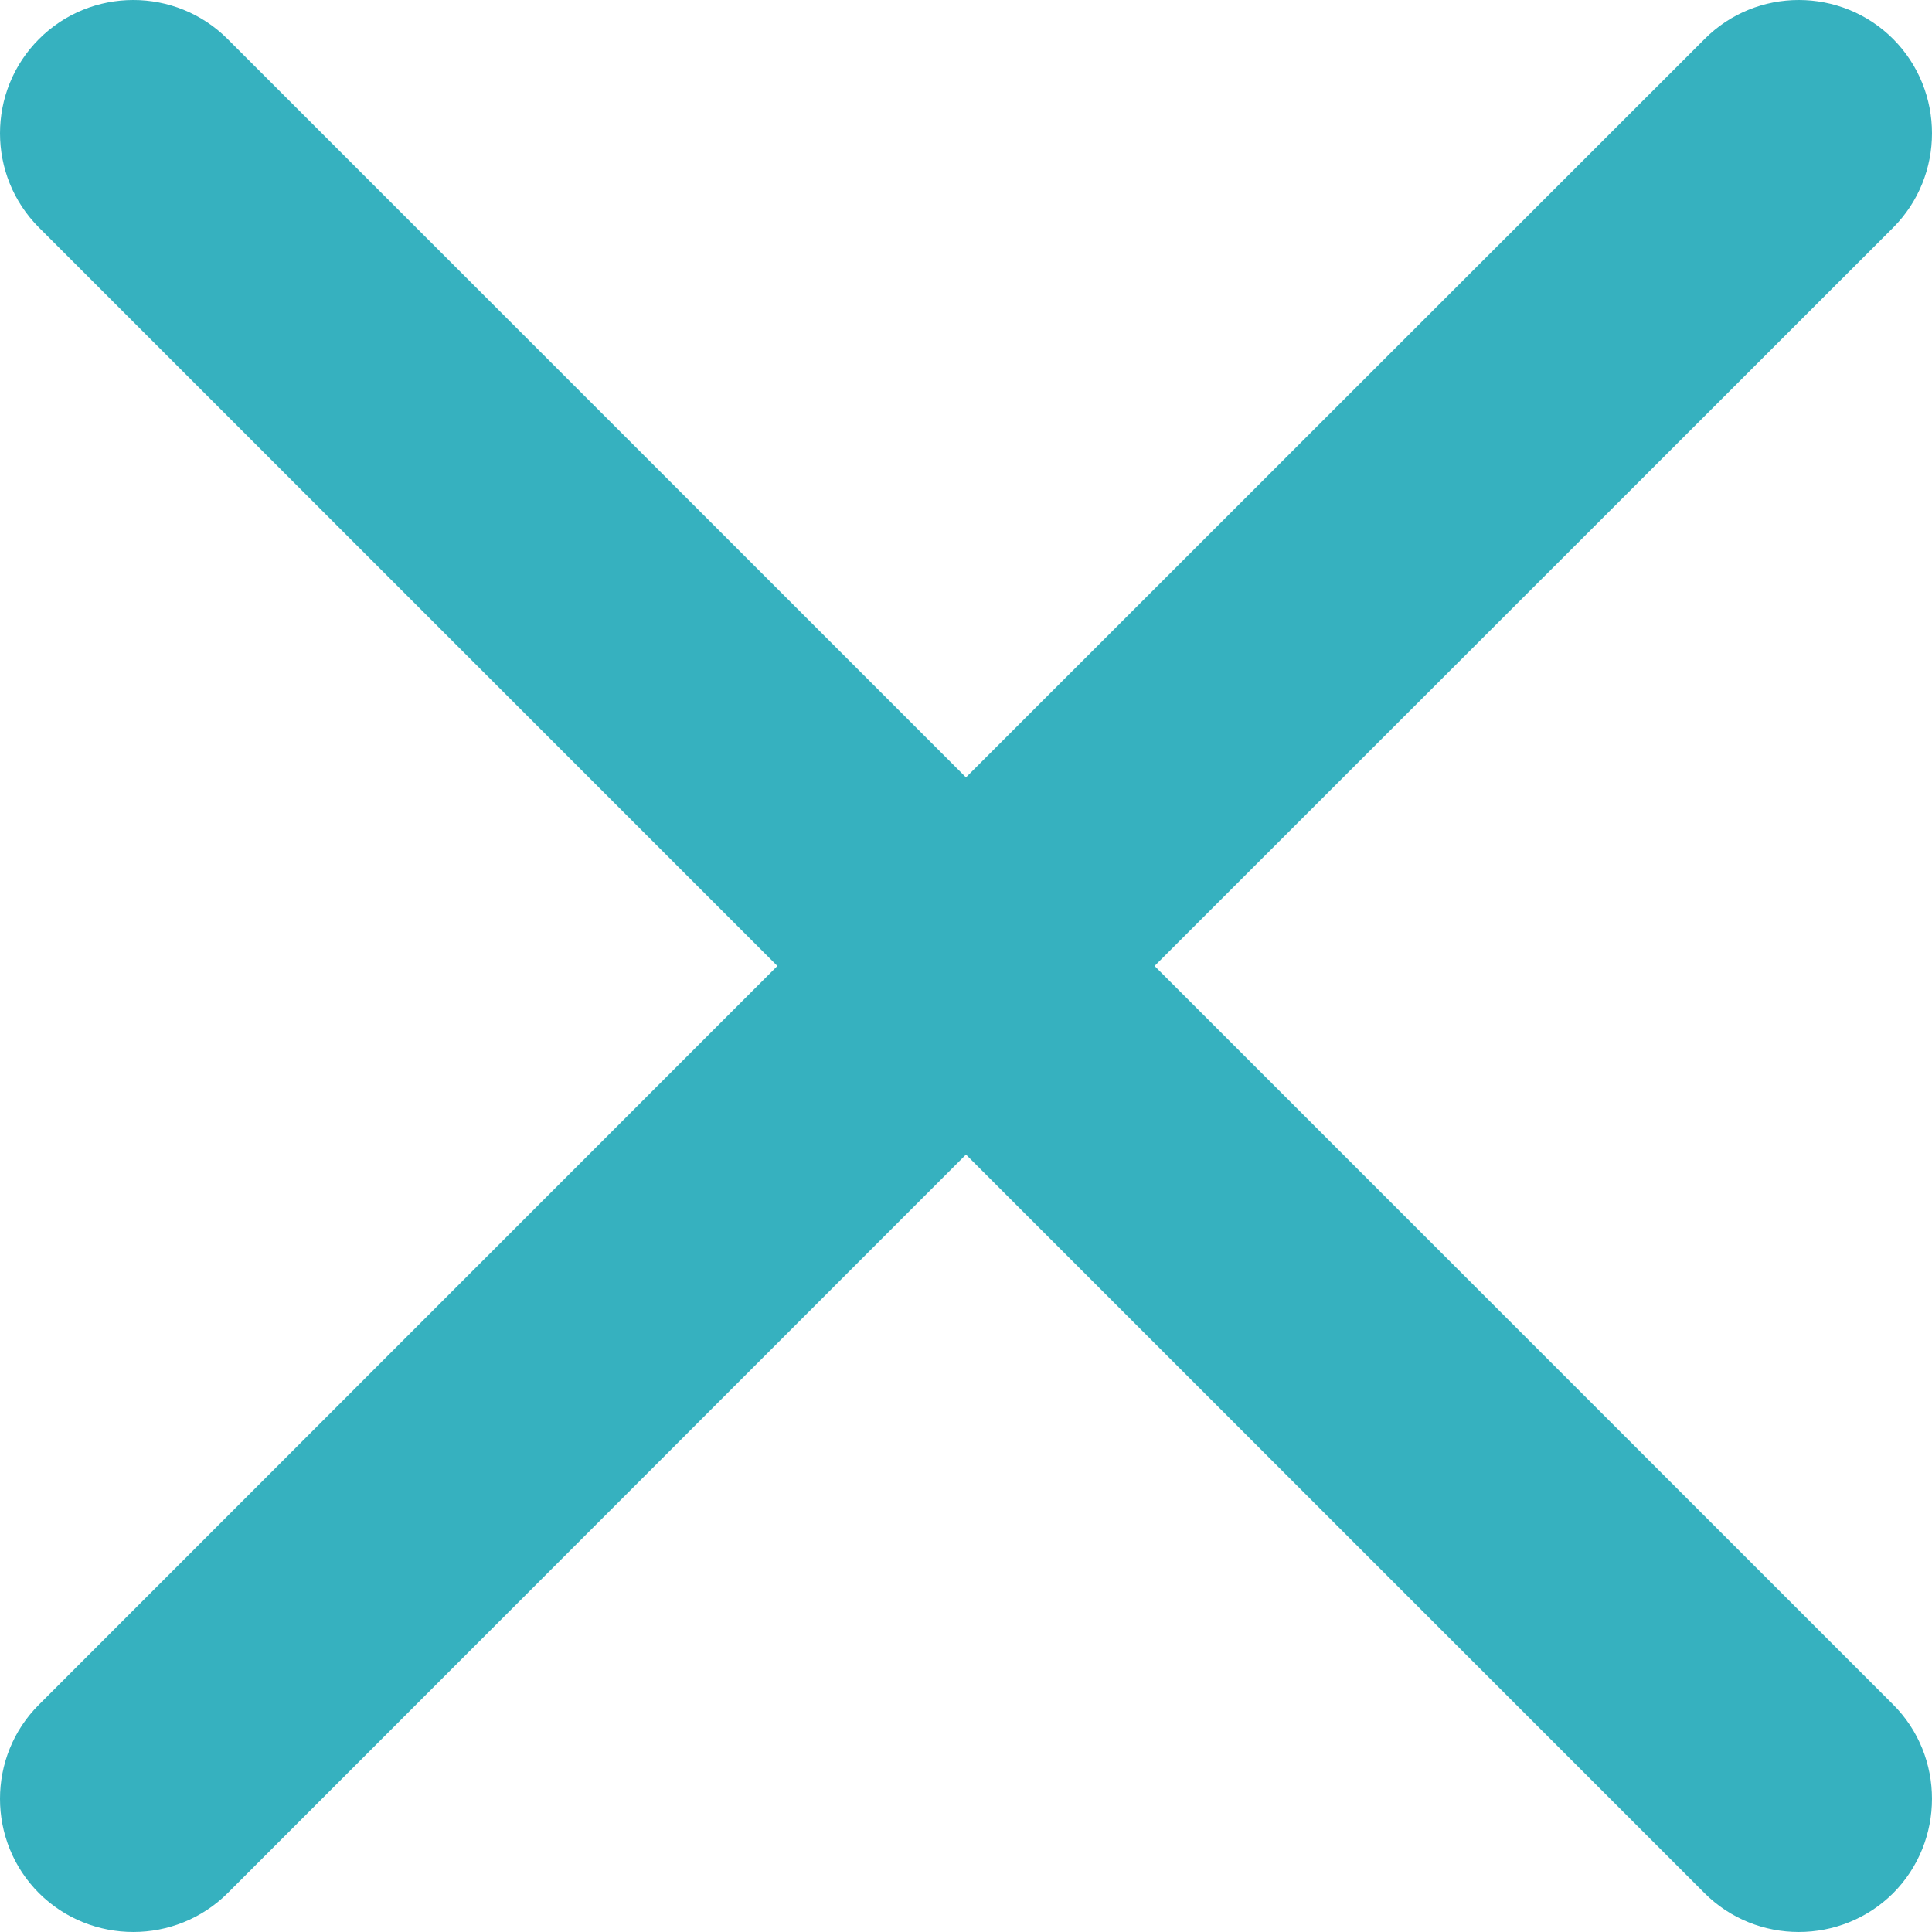
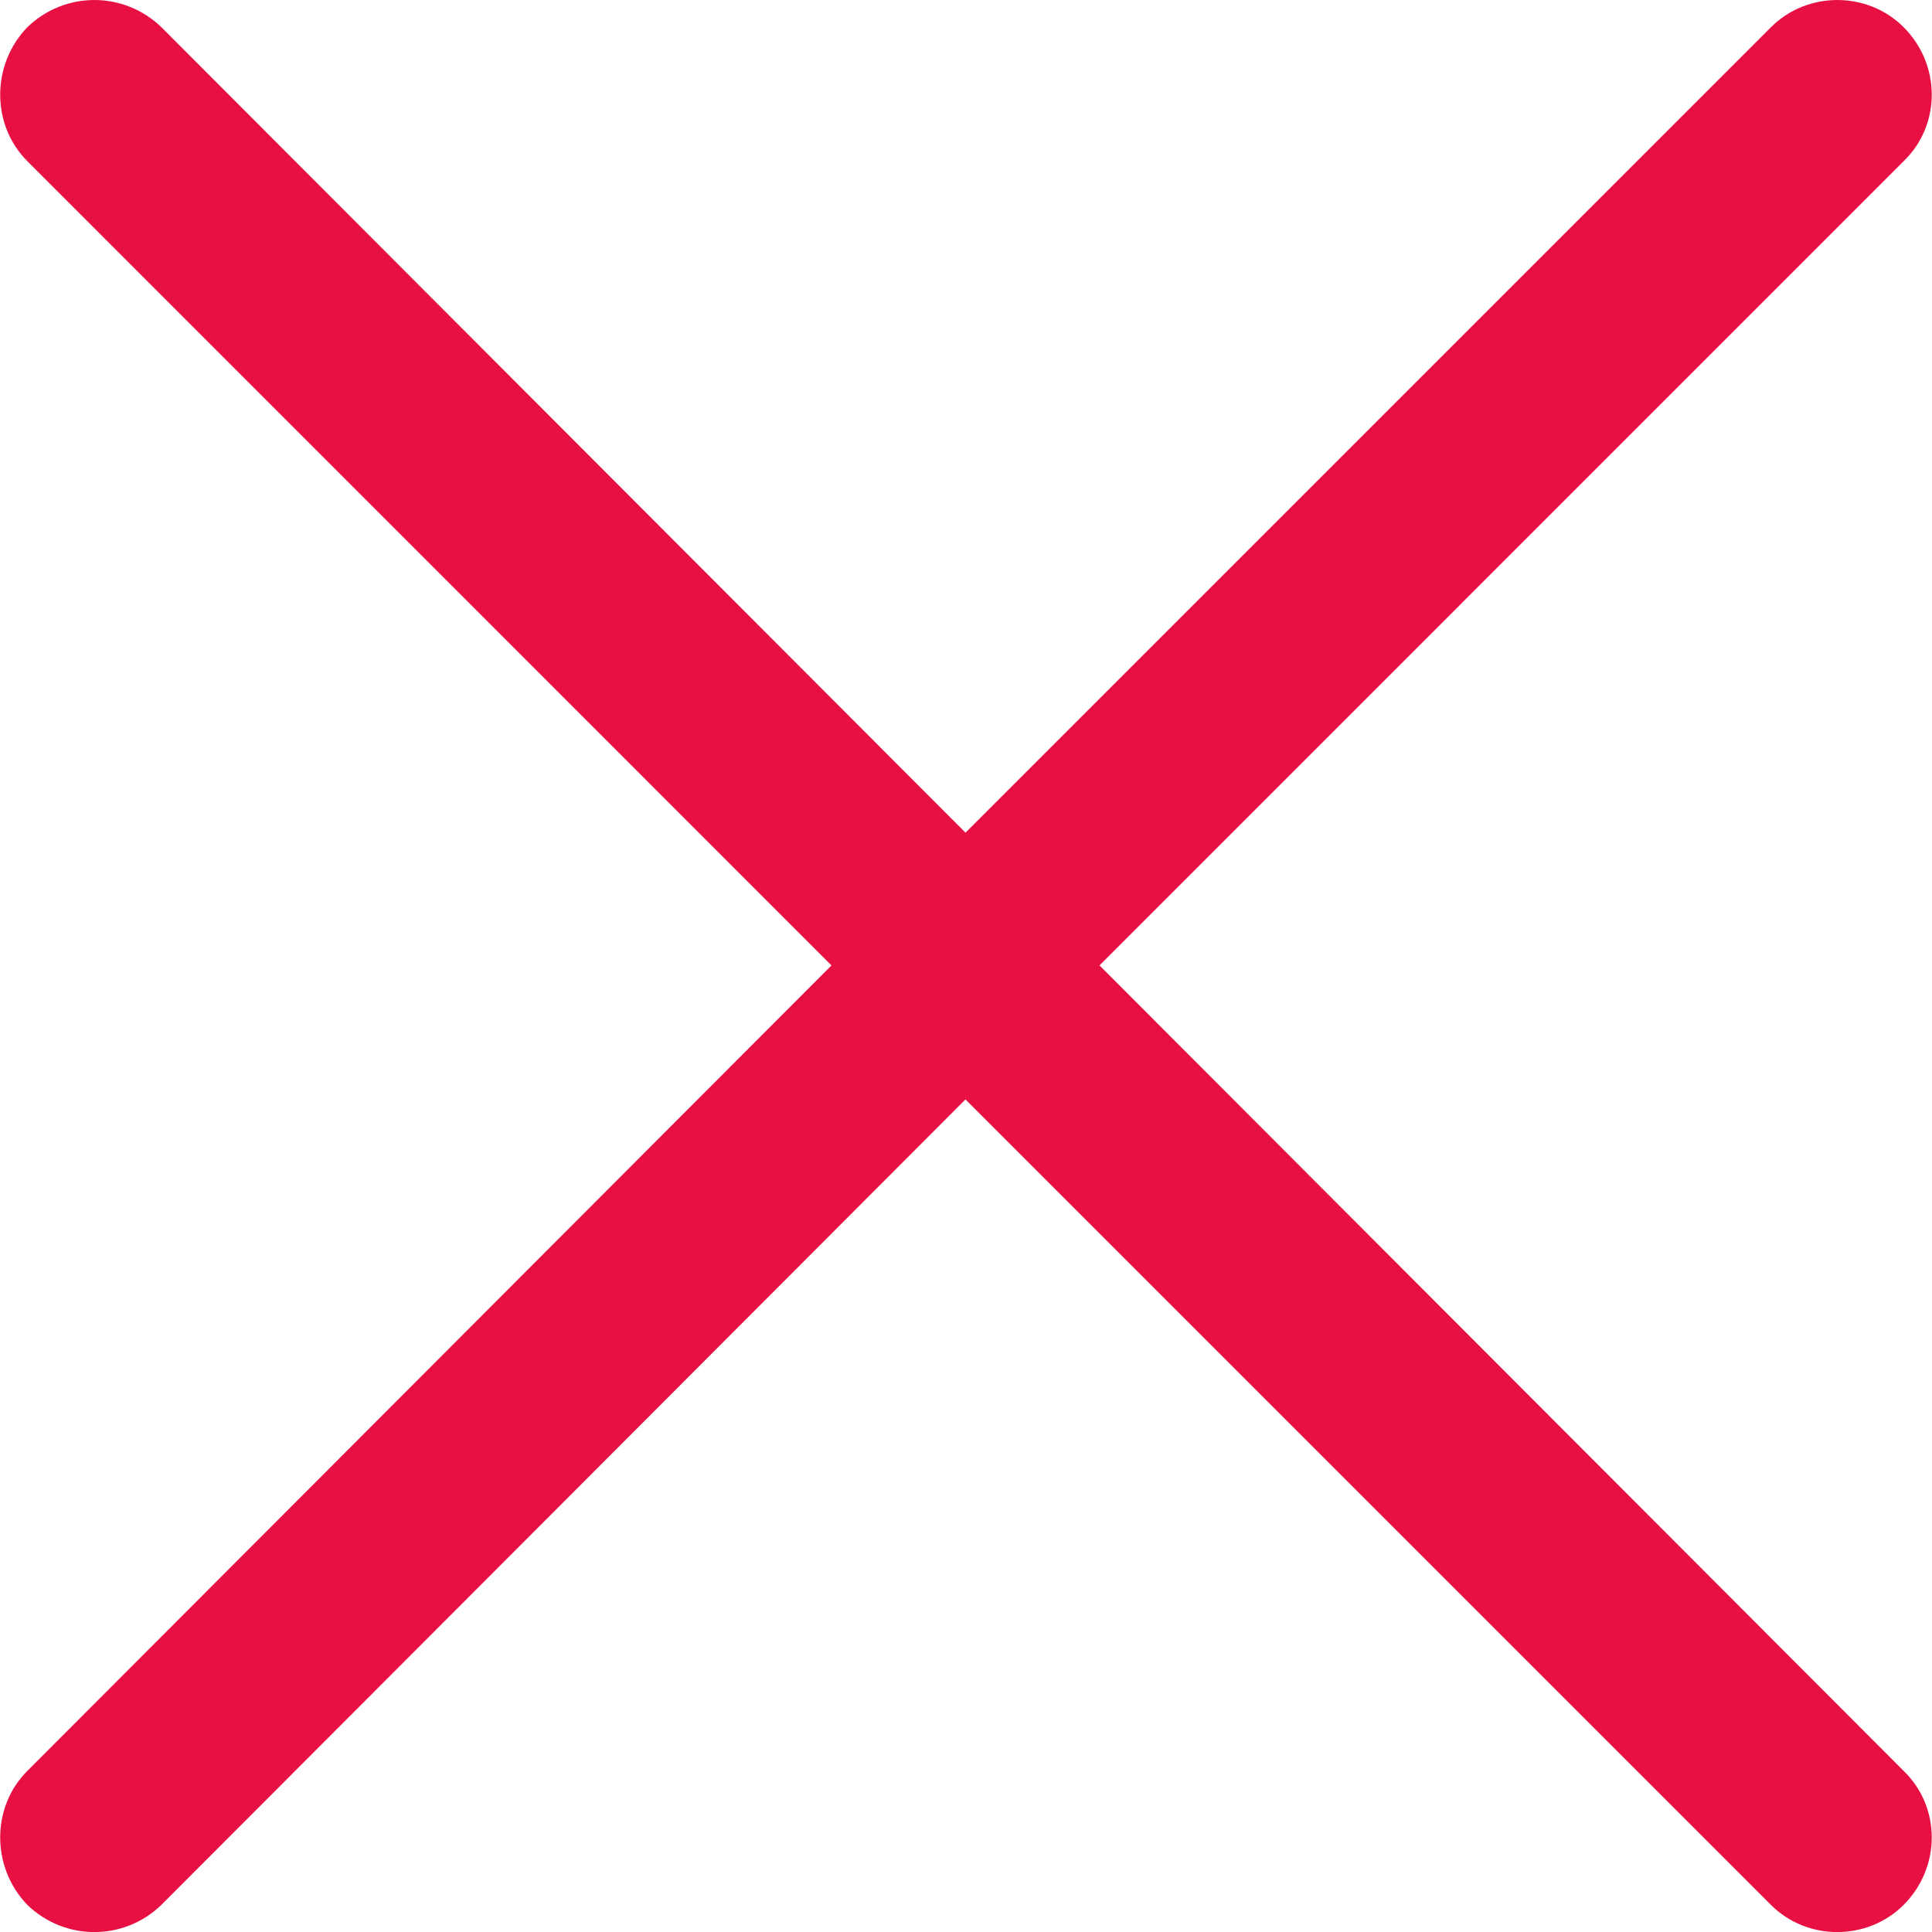
- <svg xmlns="http://www.w3.org/2000/svg" version="1.1" id="Capa_1" x="0px" y="0px" viewBox="0 0 220.176 220.176" style="enable-background:new 0 0 220.176 220.176;" xml:space="preserve" width="512px" height="512px">
-   <g>
-     <g>
-       <g>
-         <path d="M131.577,110.084l84.176-84.146c5.897-5.928,5.897-15.565,0-21.492     c-5.928-5.928-15.595-5.928-21.492,0l-84.176,84.146L25.938,4.446c-5.928-5.928-15.565-5.928-21.492,0s-5.928,15.565,0,21.492     l84.146,84.146L4.446,194.26c-5.928,5.897-5.928,15.565,0,21.492c5.928,5.897,15.565,5.897,21.492,0l84.146-84.176l84.176,84.176     c5.897,5.897,15.565,5.897,21.492,0c5.897-5.928,5.897-15.595,0-21.492L131.577,110.084z" fill="#36b1bf" />
-       </g>
-     </g>
-     <g>
- 	</g>
-     <g>
- 	</g>
-     <g>
- 	</g>
-     <g>
- 	</g>
-     <g>
- 	</g>
-     <g>
- 	</g>
-     <g>
- 	</g>
-     <g>
- 	</g>
-     <g>
- 	</g>
-     <g>
- 	</g>
-     <g>
- 	</g>
-     <g>
- 	</g>
-     <g>
- 	</g>
-     <g>
- 	</g>
-     <g>
- 	</g>
-   </g>
+ <svg xmlns="http://www.w3.org/2000/svg" version="1.1" id="Capa_1" x="0px" y="0px" viewBox="0 0 22.88 22.88" style="enable-background:new 0 0 22.88 22.88;" xml:space="preserve" width="512px" height="512px">
+   <path d="M0.324,1.909c-0.429-0.429-0.429-1.143,0-1.587c0.444-0.429,1.143-0.429,1.587,0l9.523,9.539  l9.539-9.539c0.429-0.429,1.143-0.429,1.571,0c0.444,0.444,0.444,1.159,0,1.587l-9.523,9.524l9.523,9.539  c0.444,0.429,0.444,1.143,0,1.587c-0.429,0.429-1.143,0.429-1.571,0l-9.539-9.539l-9.523,9.539c-0.444,0.429-1.143,0.429-1.587,0  c-0.429-0.444-0.429-1.159,0-1.587l9.523-9.539L0.324,1.909z" fill="#e80f42" />
  <g>
</g>
  <g>
</g>
  <g>
</g>
  <g>
</g>
  <g>
</g>
  <g>
</g>
  <g>
</g>
  <g>
</g>
  <g>
</g>
  <g>
</g>
  <g>
</g>
  <g>
</g>
  <g>
</g>
  <g>
</g>
  <g>
</g>
</svg>
